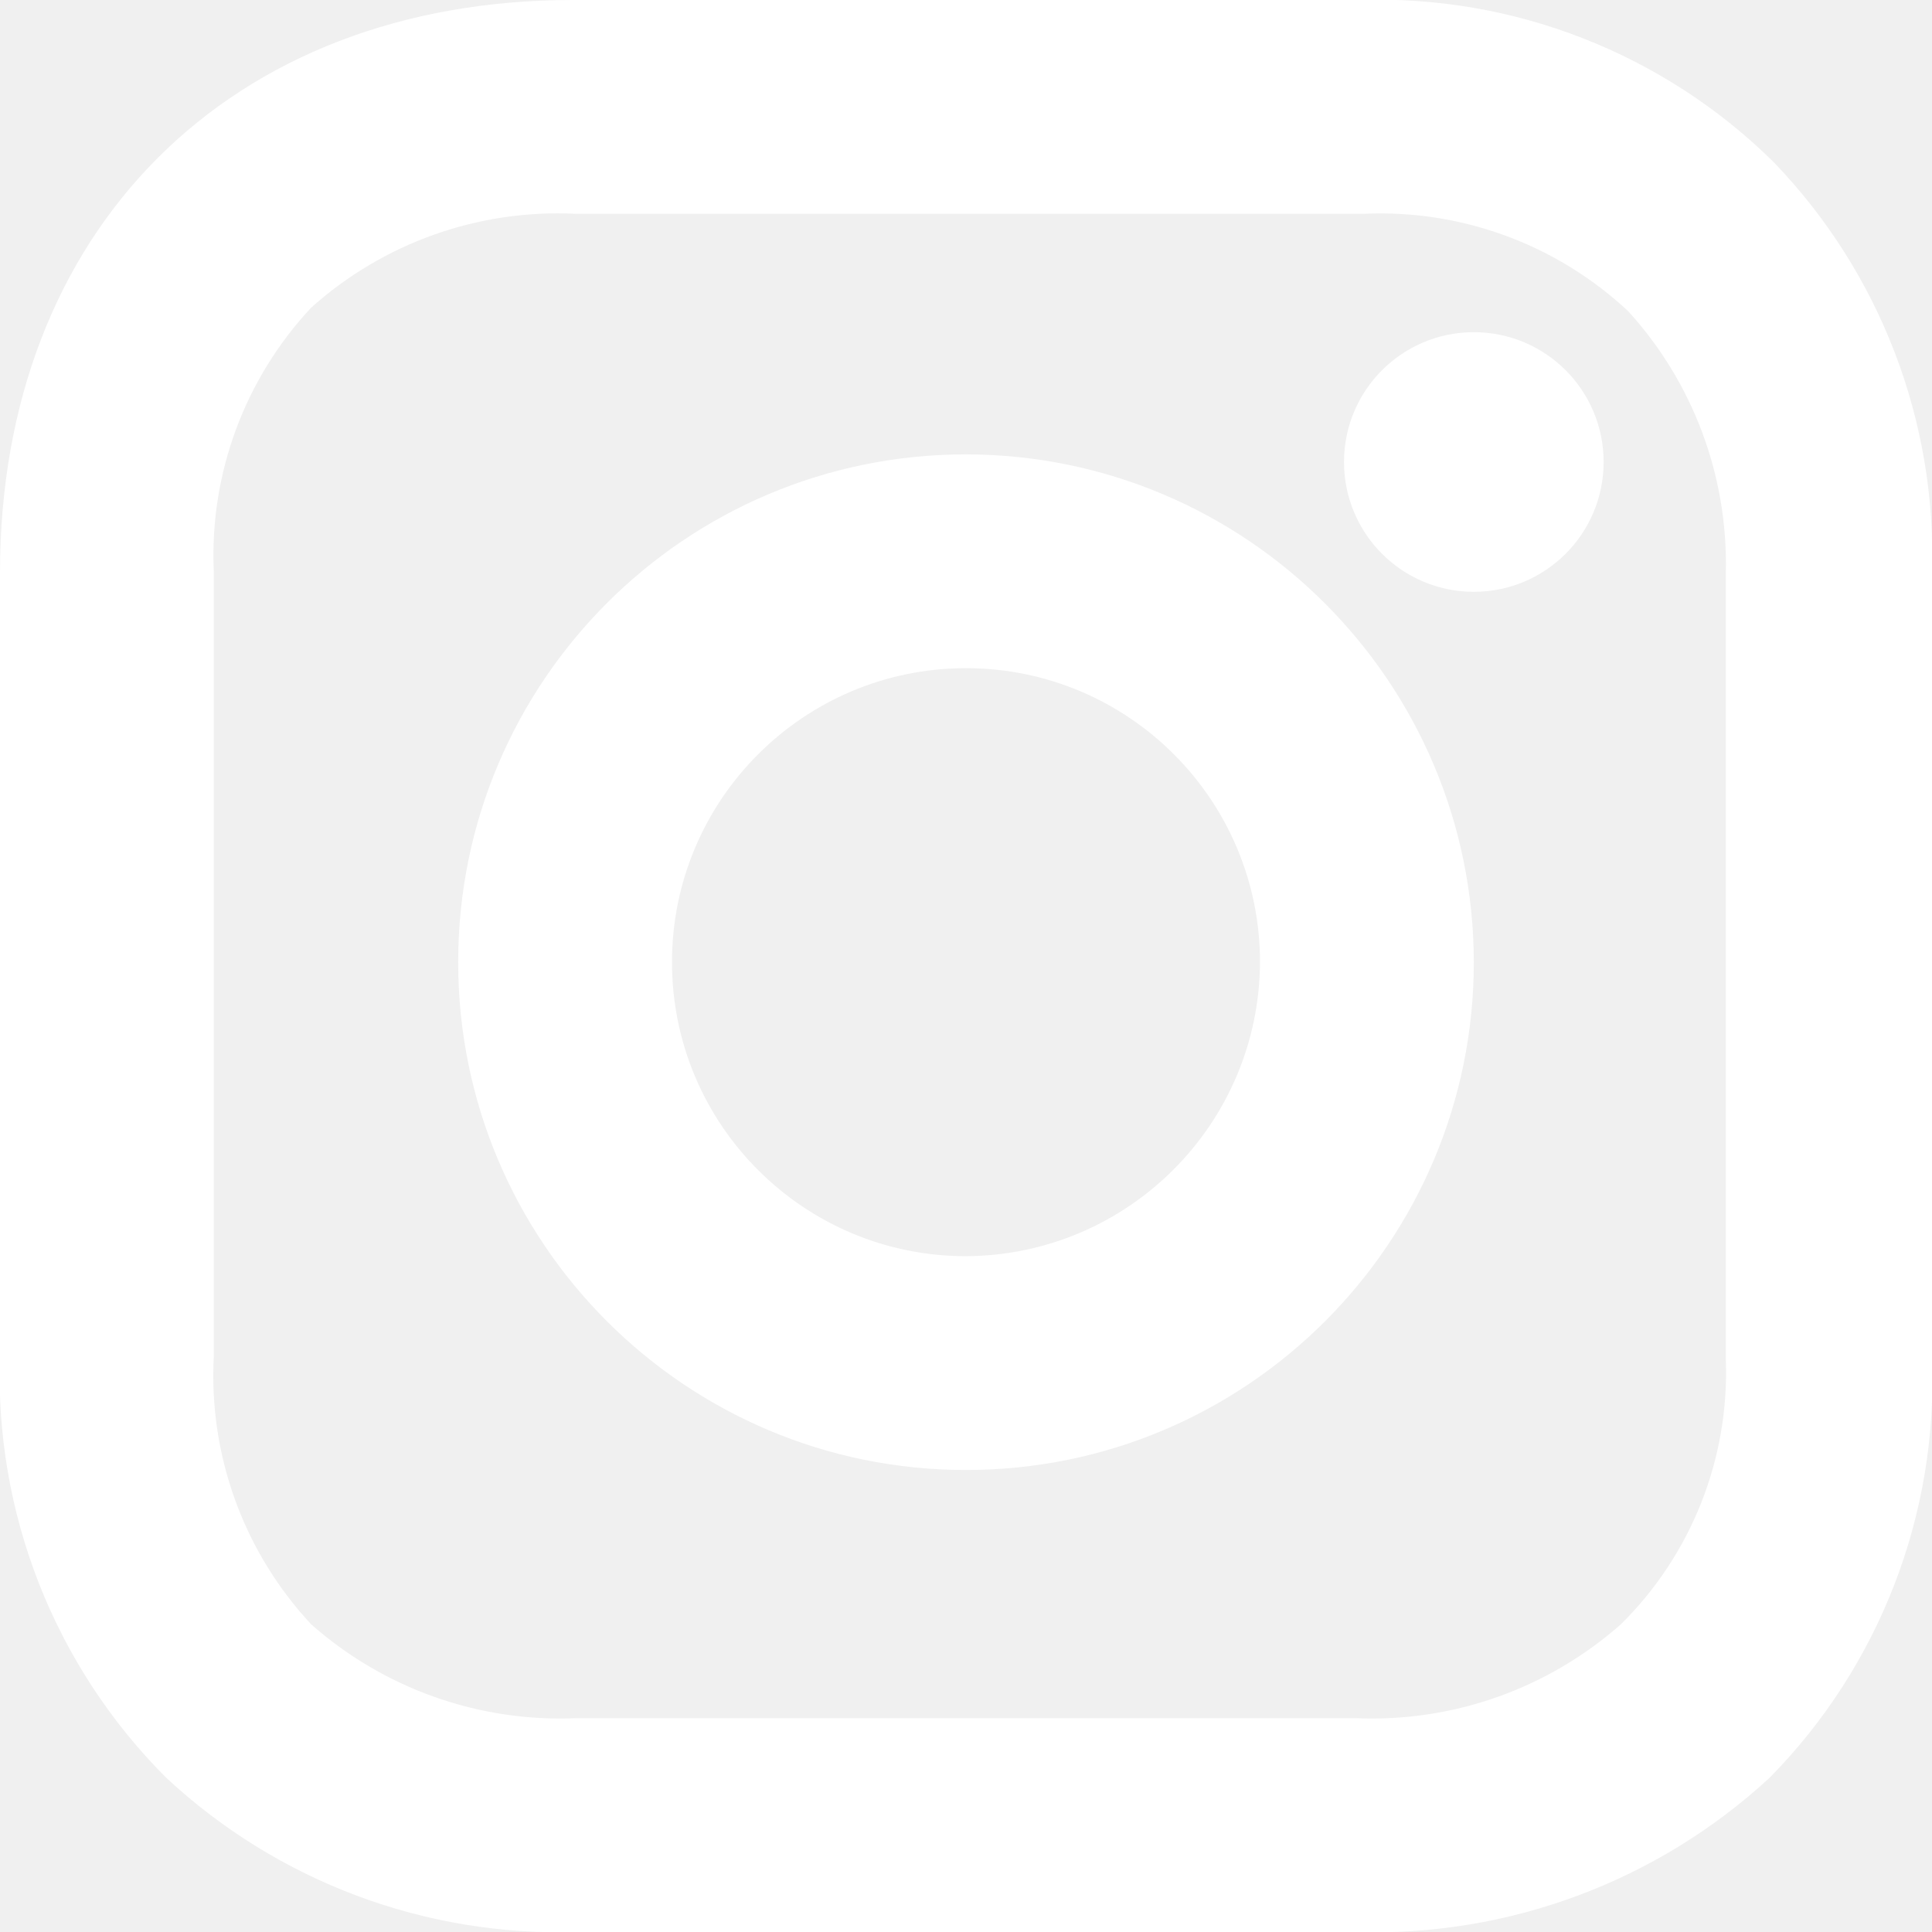
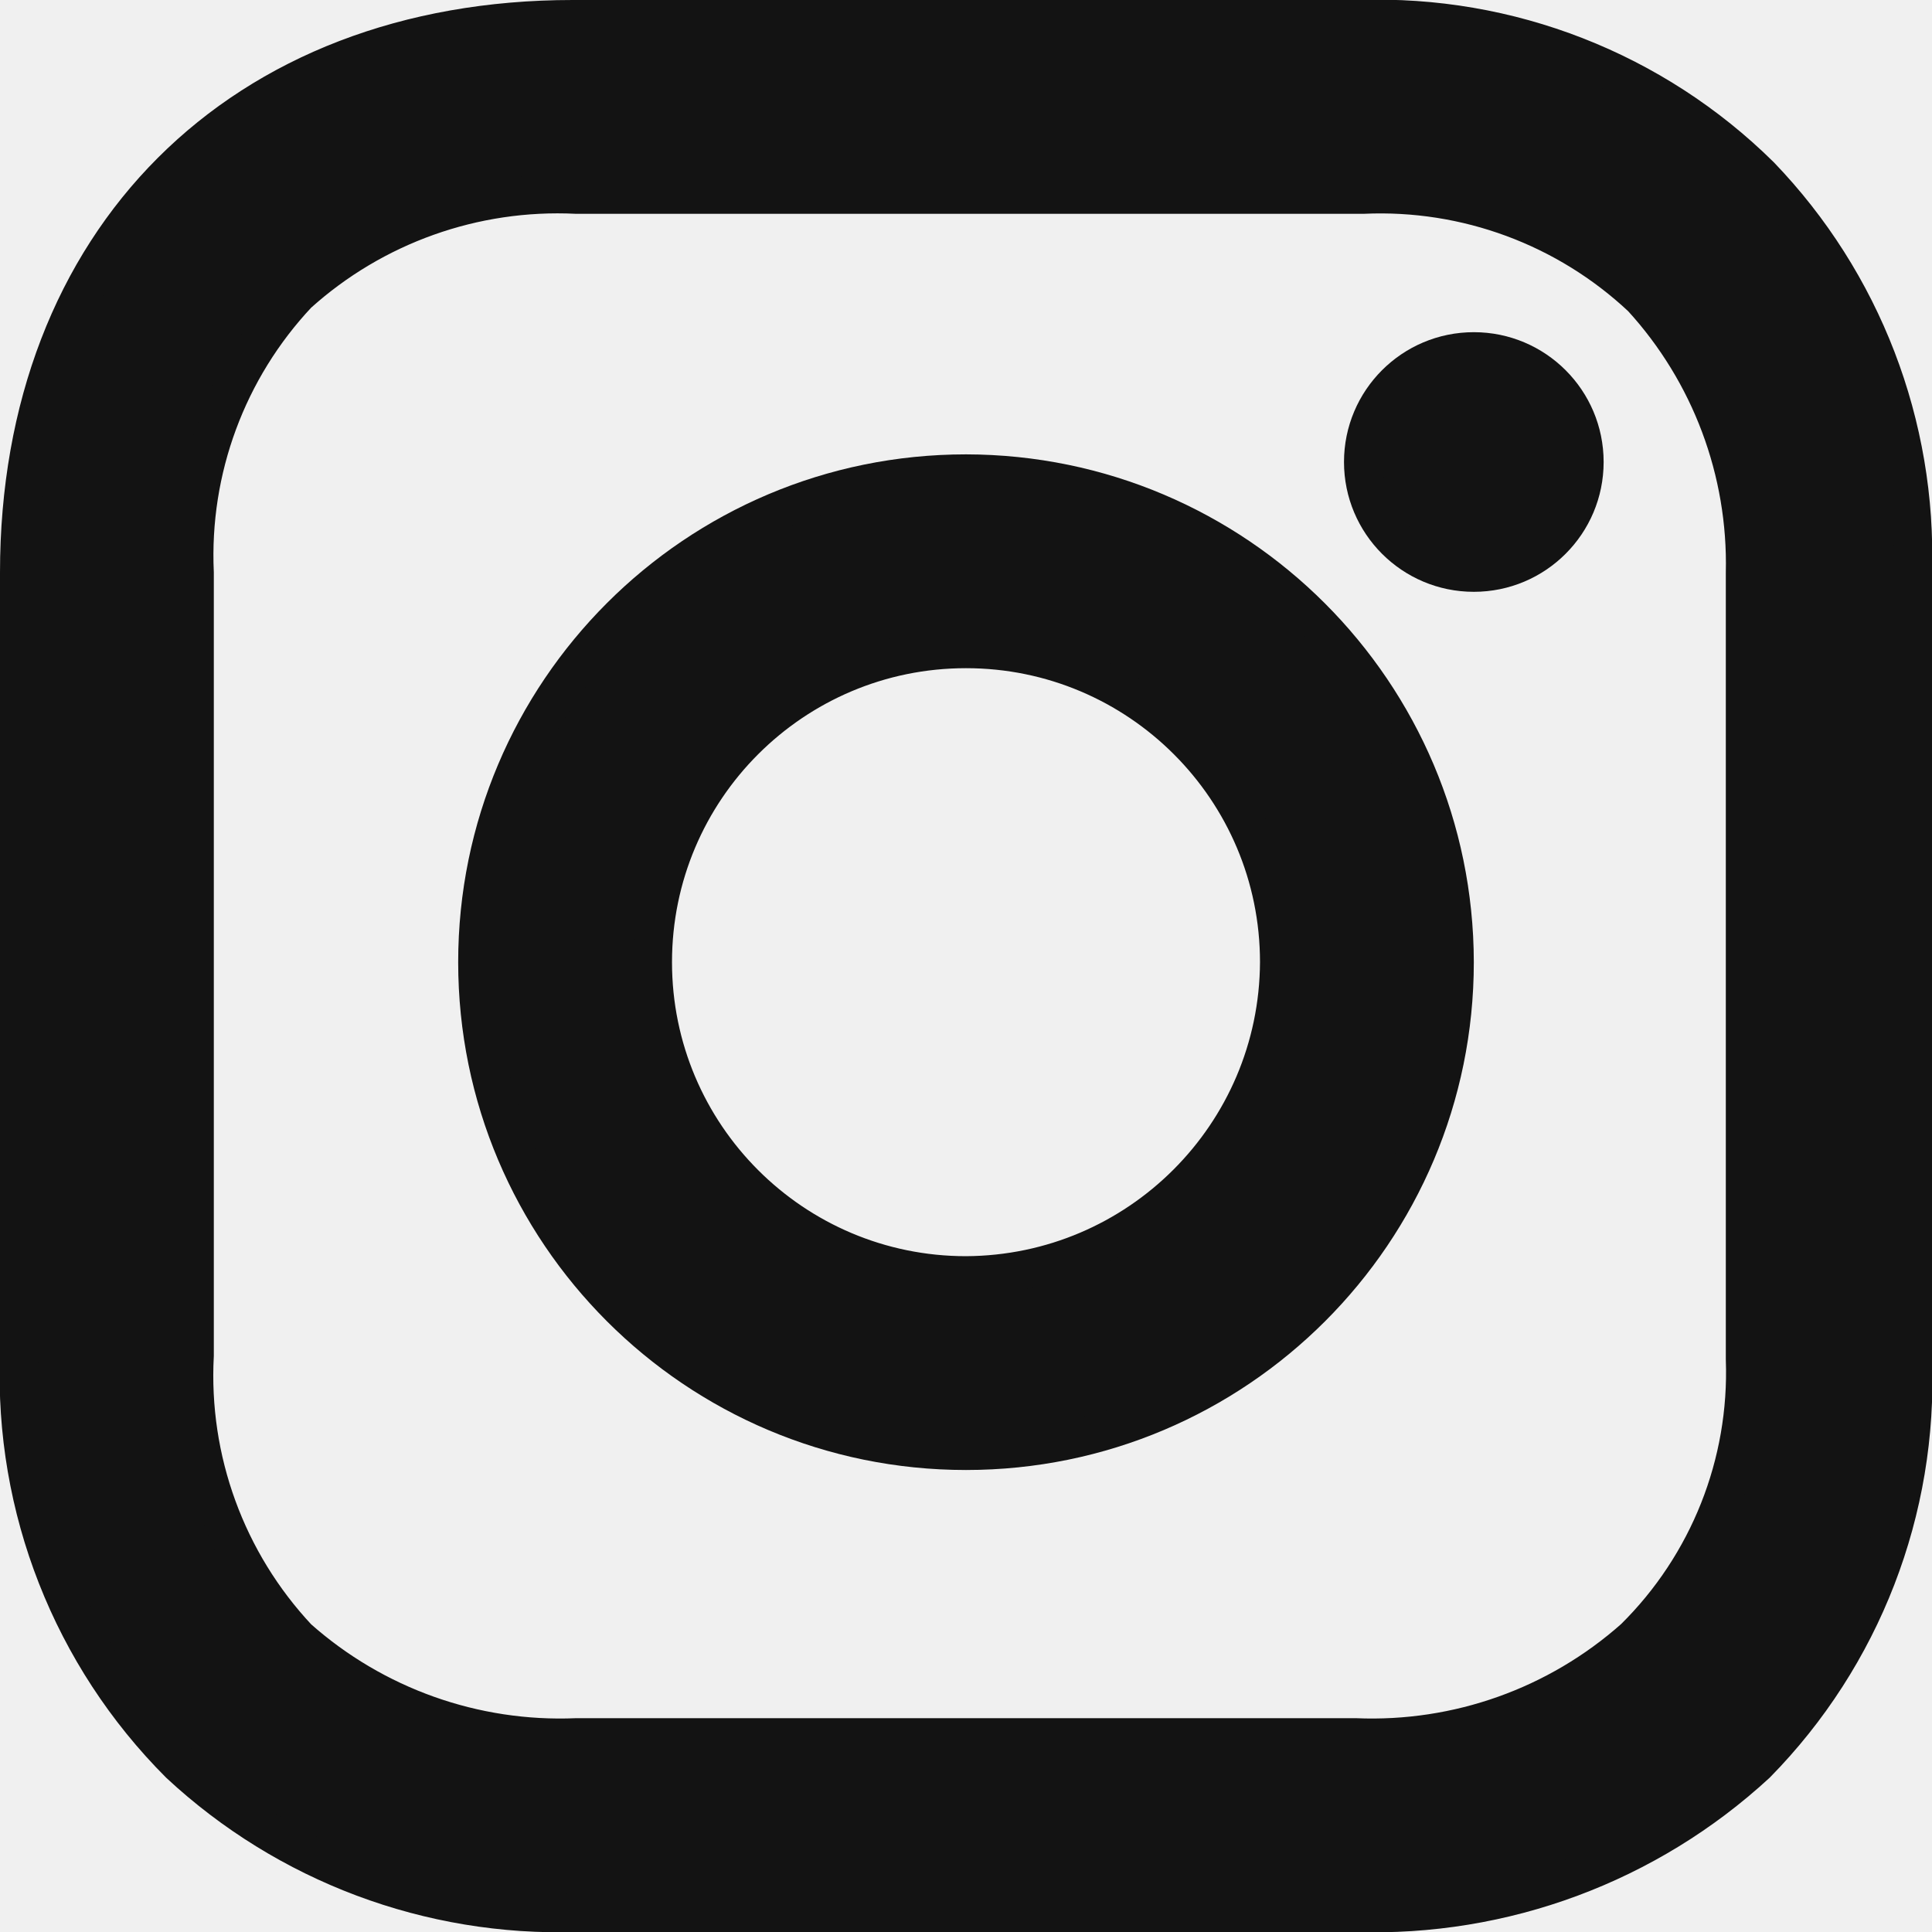
<svg xmlns="http://www.w3.org/2000/svg" viewBox="0 0 50.6 50.6">
  <defs>
-     <style>.cls-1{fill:#fff;stroke:#fff;stroke-miterlimit:10;}</style>
+     <style>.cls-1{fill:#131313;stroke:#131313;stroke-miterlimit:10;}</style>
  </defs>
  <g id="Layer_2" data-name="Layer 2">
    <g id="Layer_1-2" data-name="Layer 1">
      <path id="svg_2" data-name="svg 2" class="cls-1" d="M25.3,12.4A12.8,12.8,0,1,0,38.1,25.2,12.82,12.82,0,0,0,25.3,12.4Zm0,21a8.2,8.2,0,1,1,8.2-8.2A8.24,8.24,0,0,1,25.3,33.4Z" />
      <circle id="svg_3" data-name="svg 3" class="cls-1" cx="38.6" cy="12.1" r="2.9" />
      <path id="svg_4" data-name="svg 4" class="cls-1" d="M46.1,4.6A14.24,14.24,0,0,0,35.6.5H15C6.3.5.5,6.3.5,15V35.5A14.39,14.39,0,0,0,4.7,46.2a14.59,14.59,0,0,0,10.4,3.9H35.5A14.77,14.77,0,0,0,46,46.2a14.32,14.32,0,0,0,4.1-10.6V15A14.34,14.34,0,0,0,46.1,4.6Zm-.4,31a9.77,9.77,0,0,1-2.9,7.3,10.34,10.34,0,0,1-7.3,2.6H15.1a10.34,10.34,0,0,1-7.3-2.6,10.05,10.05,0,0,1-2.7-7.4V15A10,10,0,0,1,7.8,7.7a10.17,10.17,0,0,1,7.3-2.6H35.7A10,10,0,0,1,43,7.8,10.32,10.32,0,0,1,45.7,15V35.6Z" />
    </g>
  </g>
</svg>
